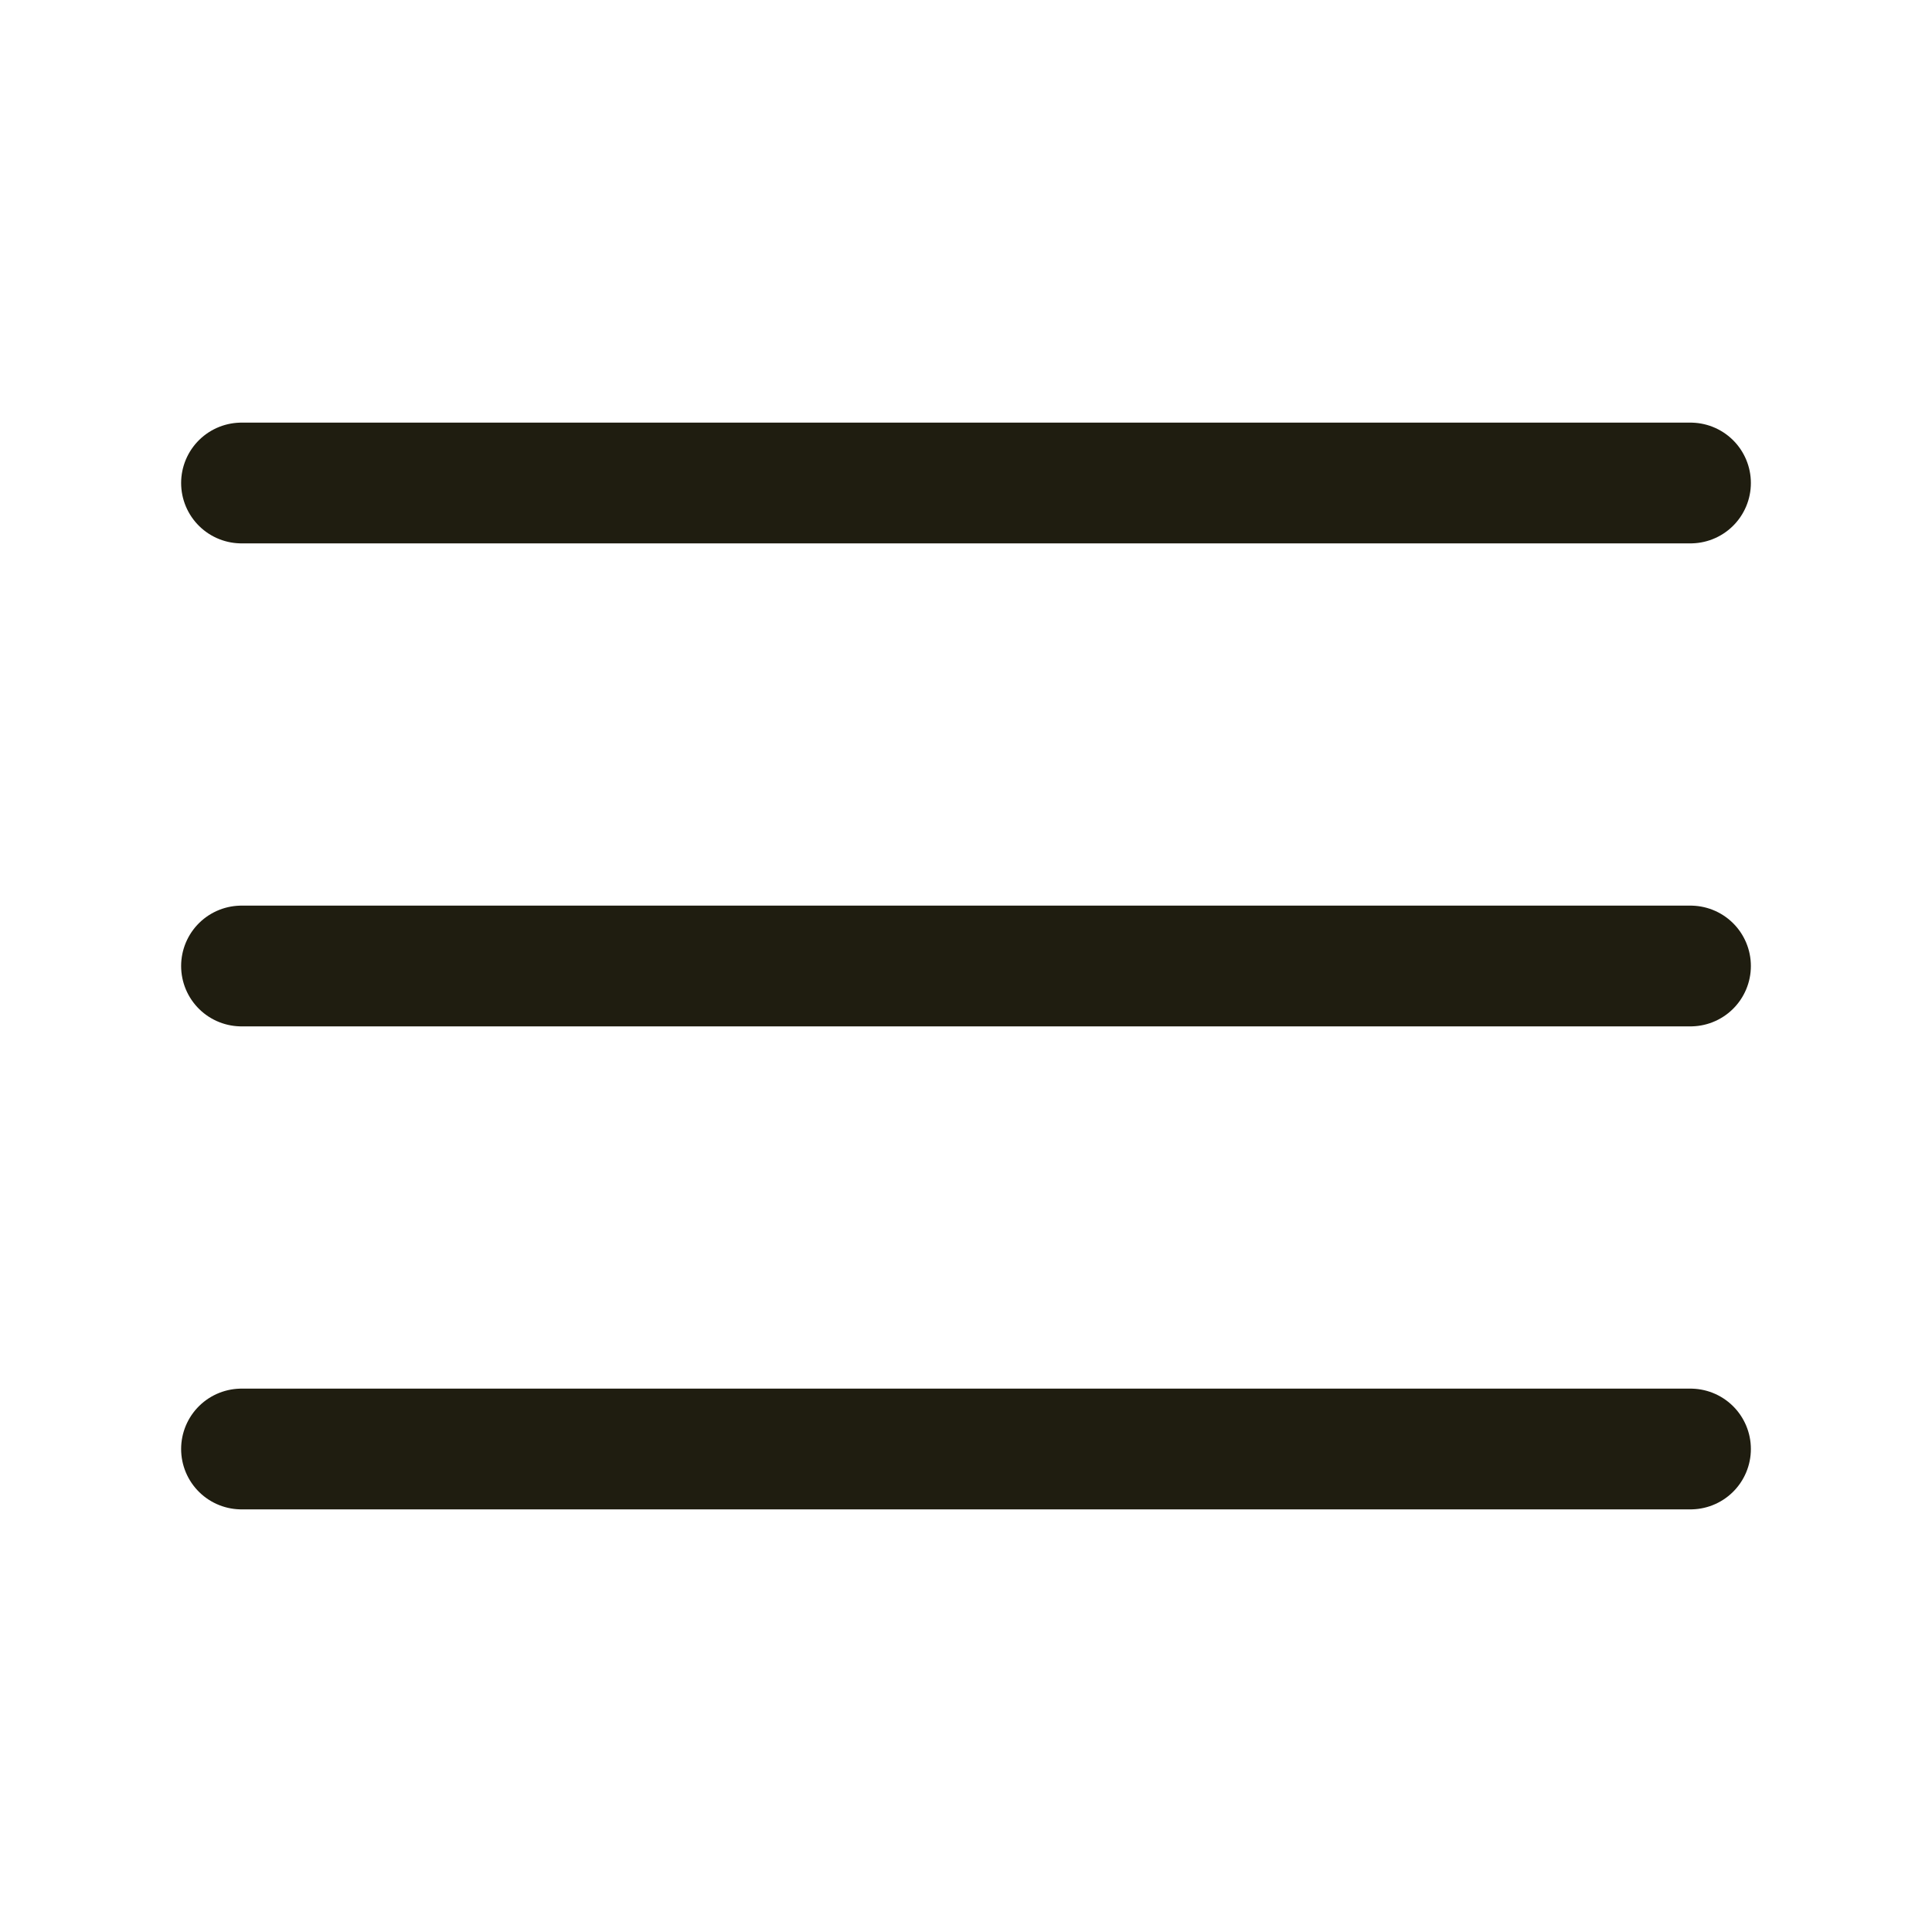
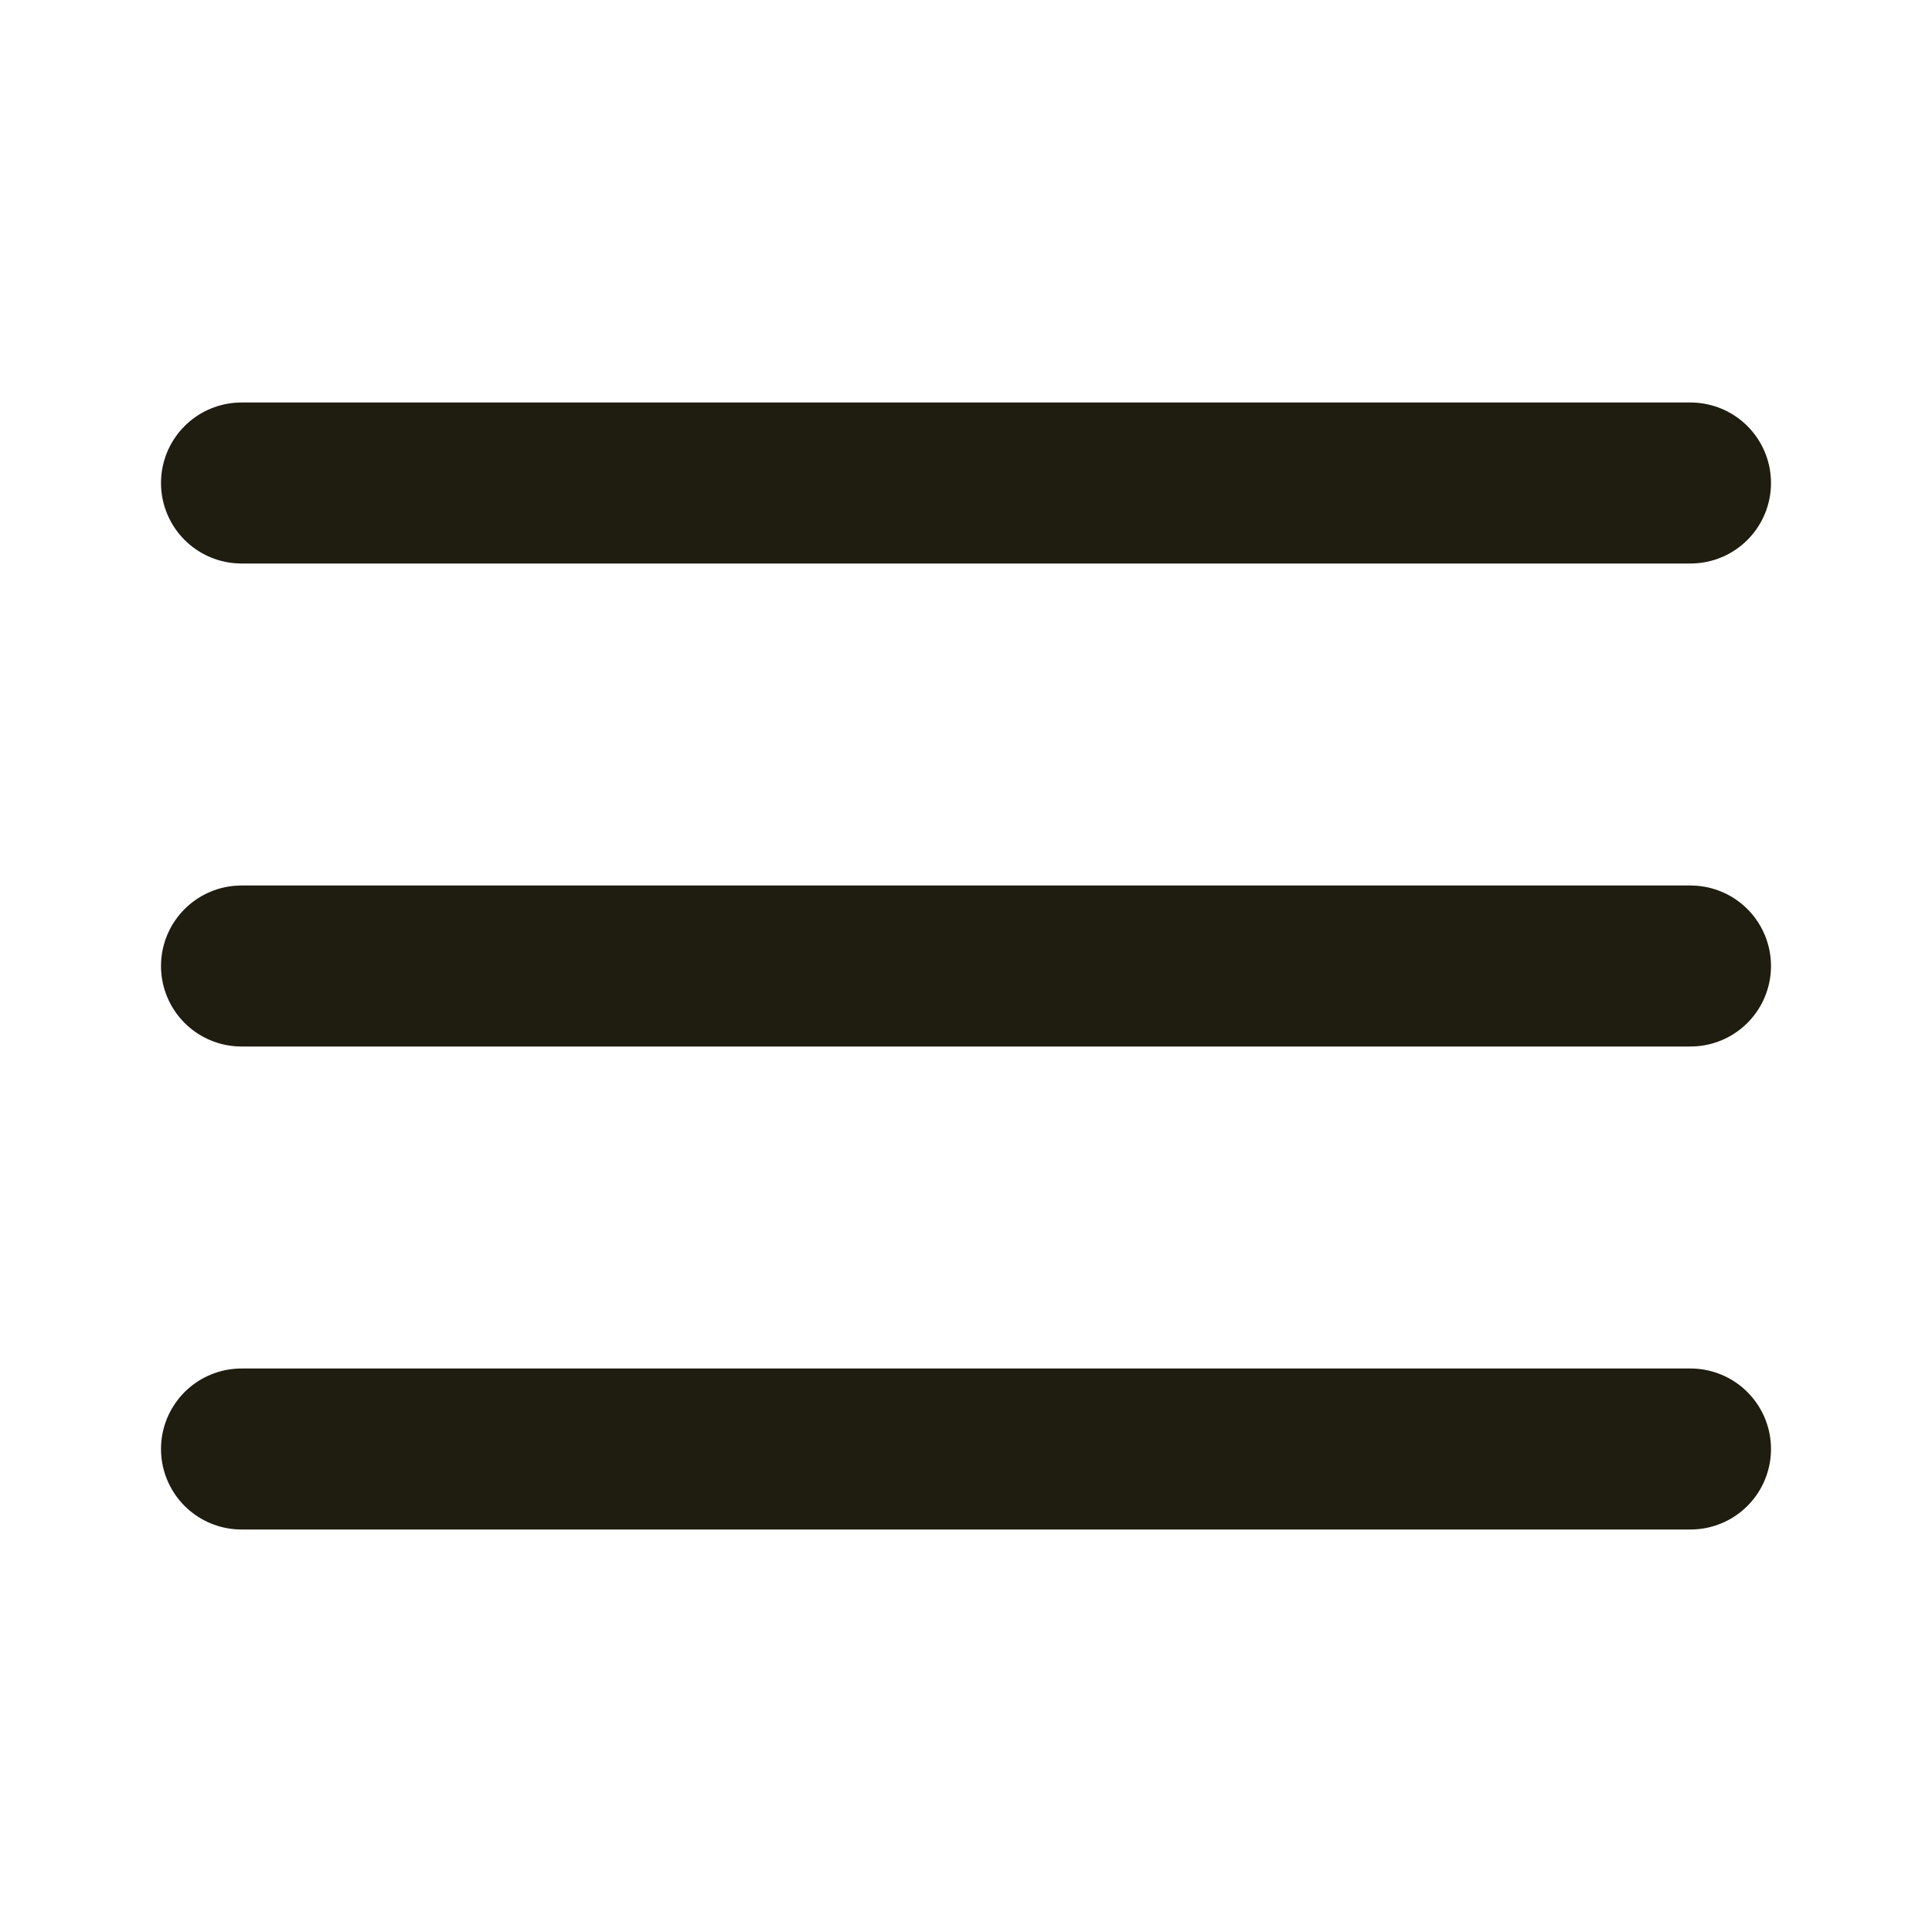
- <svg xmlns="http://www.w3.org/2000/svg" width="24" height="24" viewBox="0 0 24 24" fill="none" stroke="#1F1D10" stroke-width="1.5" stroke-linecap="round" stroke-linejoin="round" class="feather feather-menu">
+ <svg xmlns="http://www.w3.org/2000/svg" width="24" height="24" viewBox="0 0 24 24" fill="none" stroke="#1F1D10" stroke-width="2" stroke-linecap="round" stroke-linejoin="round" class="feather feather-menu">
  <line x1="3" y1="12" x2="21" y2="12" />
  <line x1="3" y1="6" x2="21" y2="6" />
  <line x1="3" y1="18" x2="21" y2="18" />
</svg>
